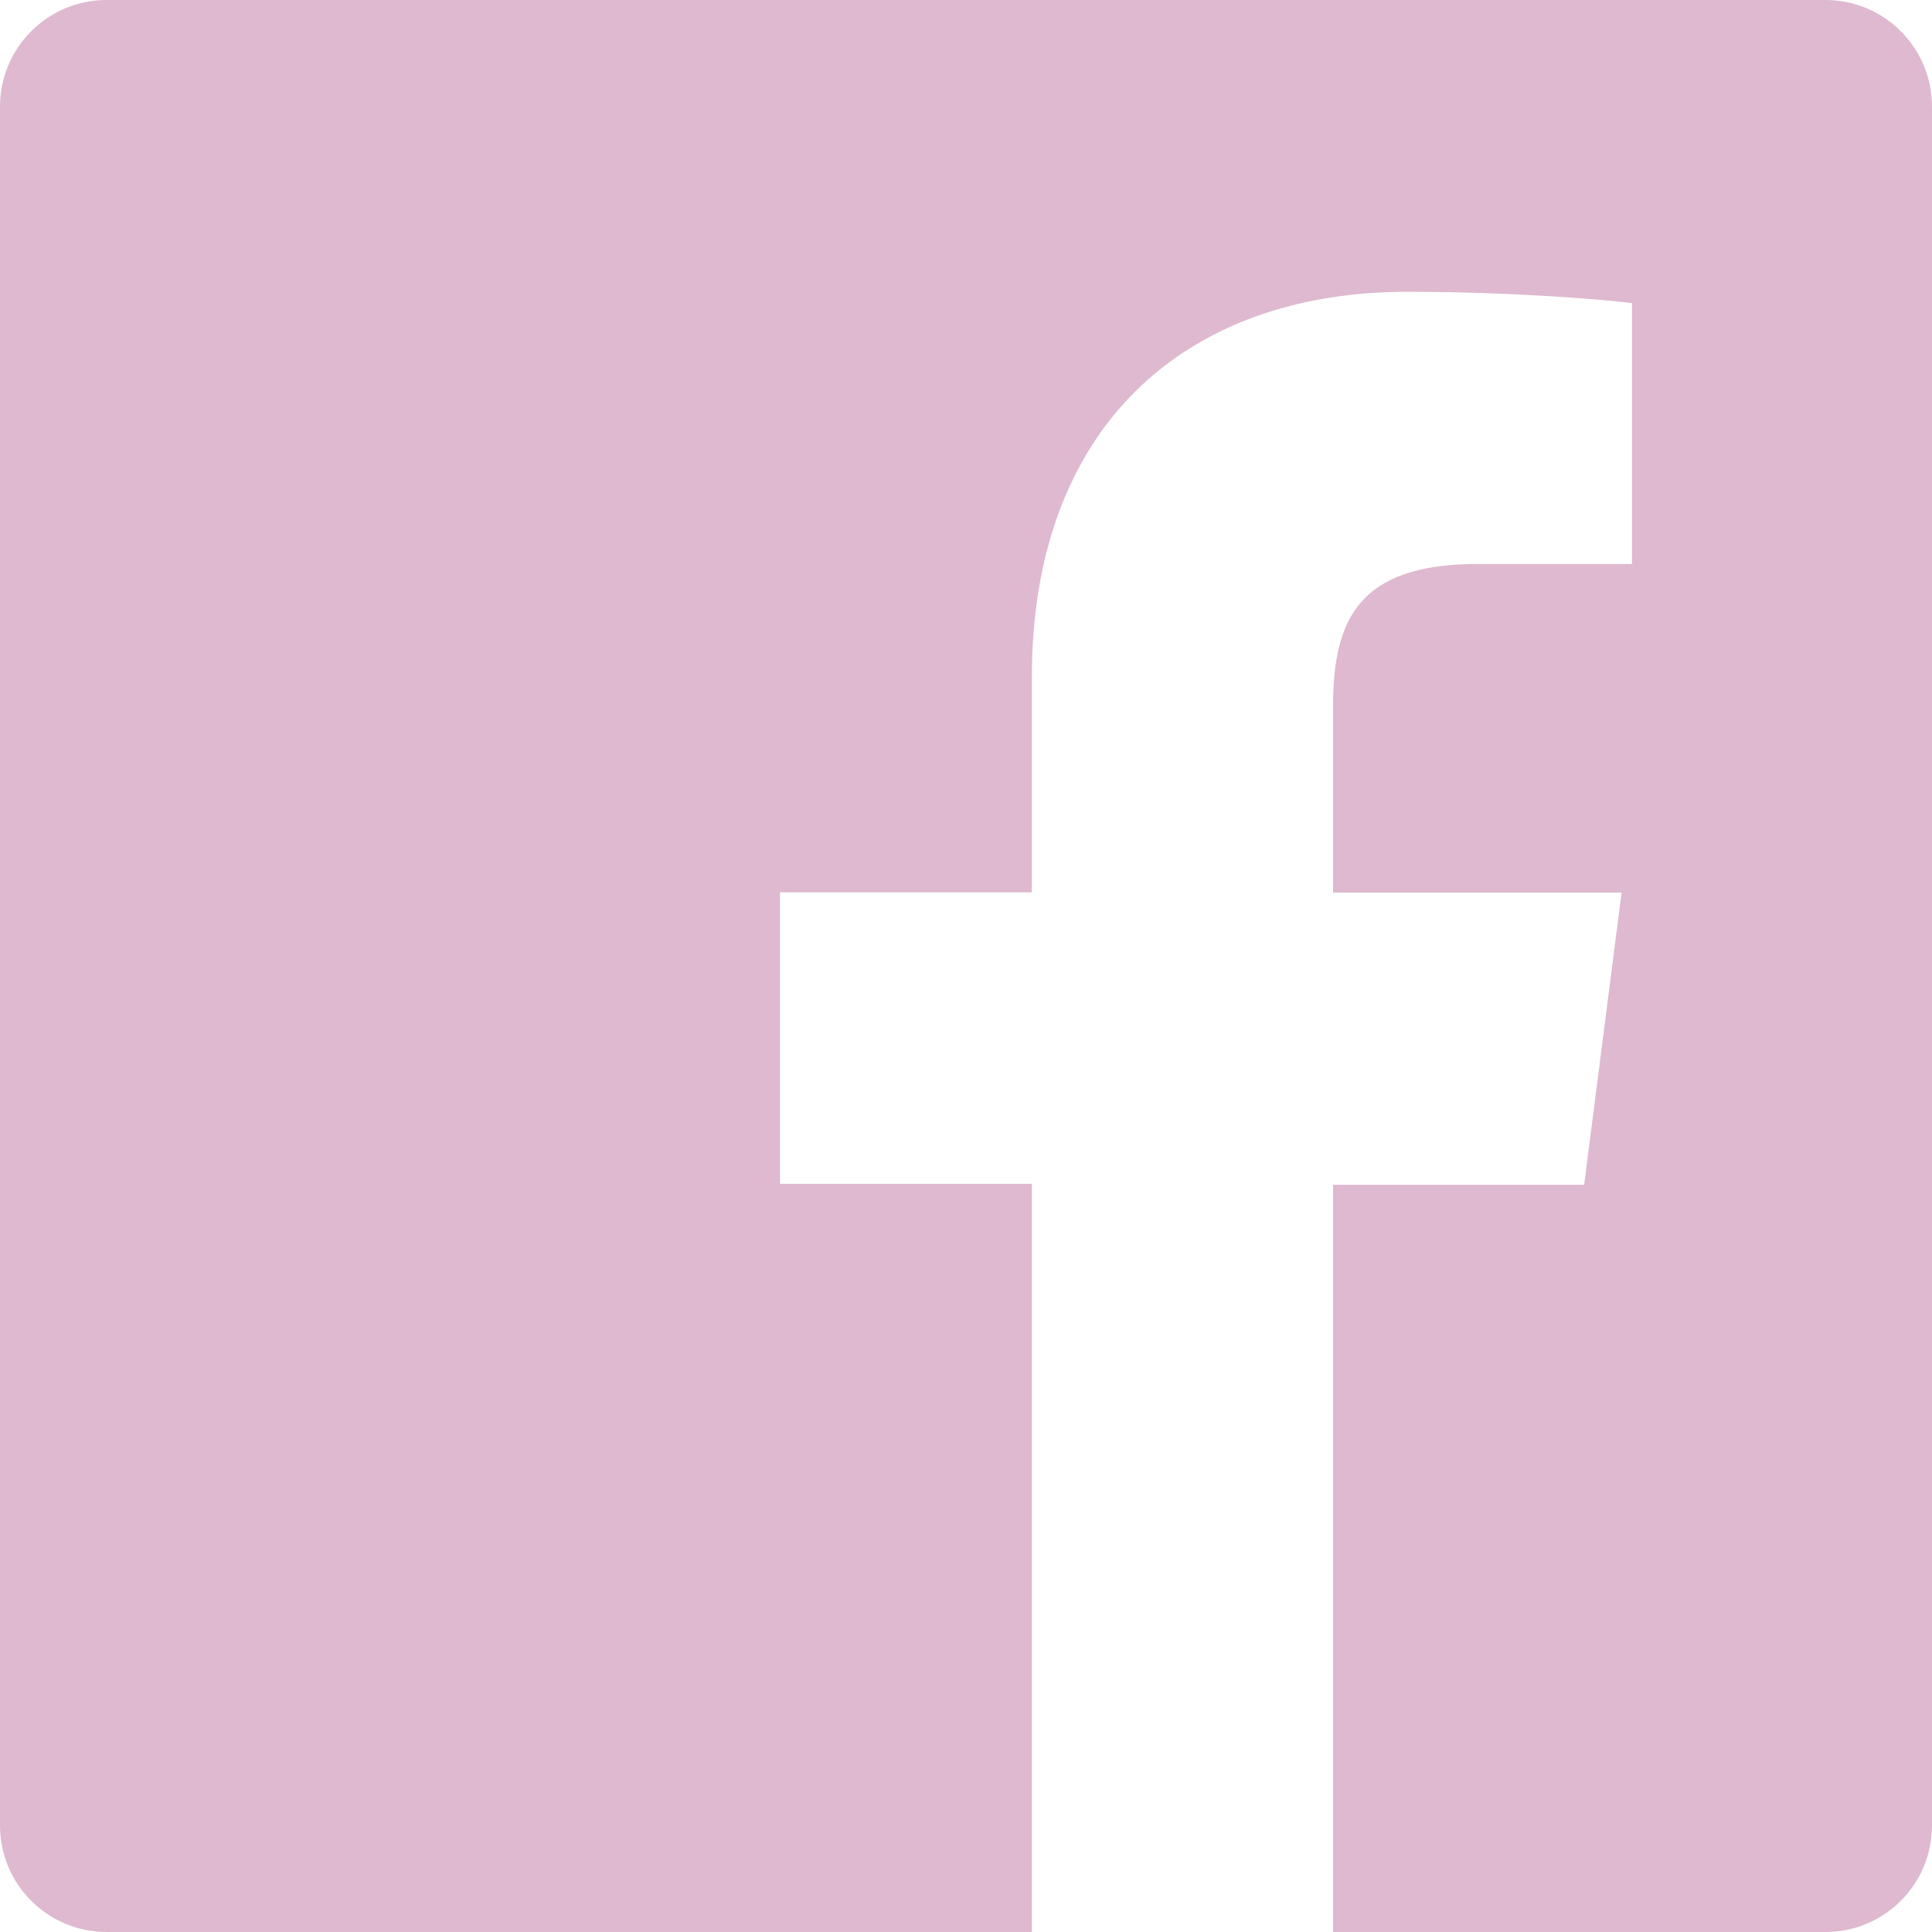
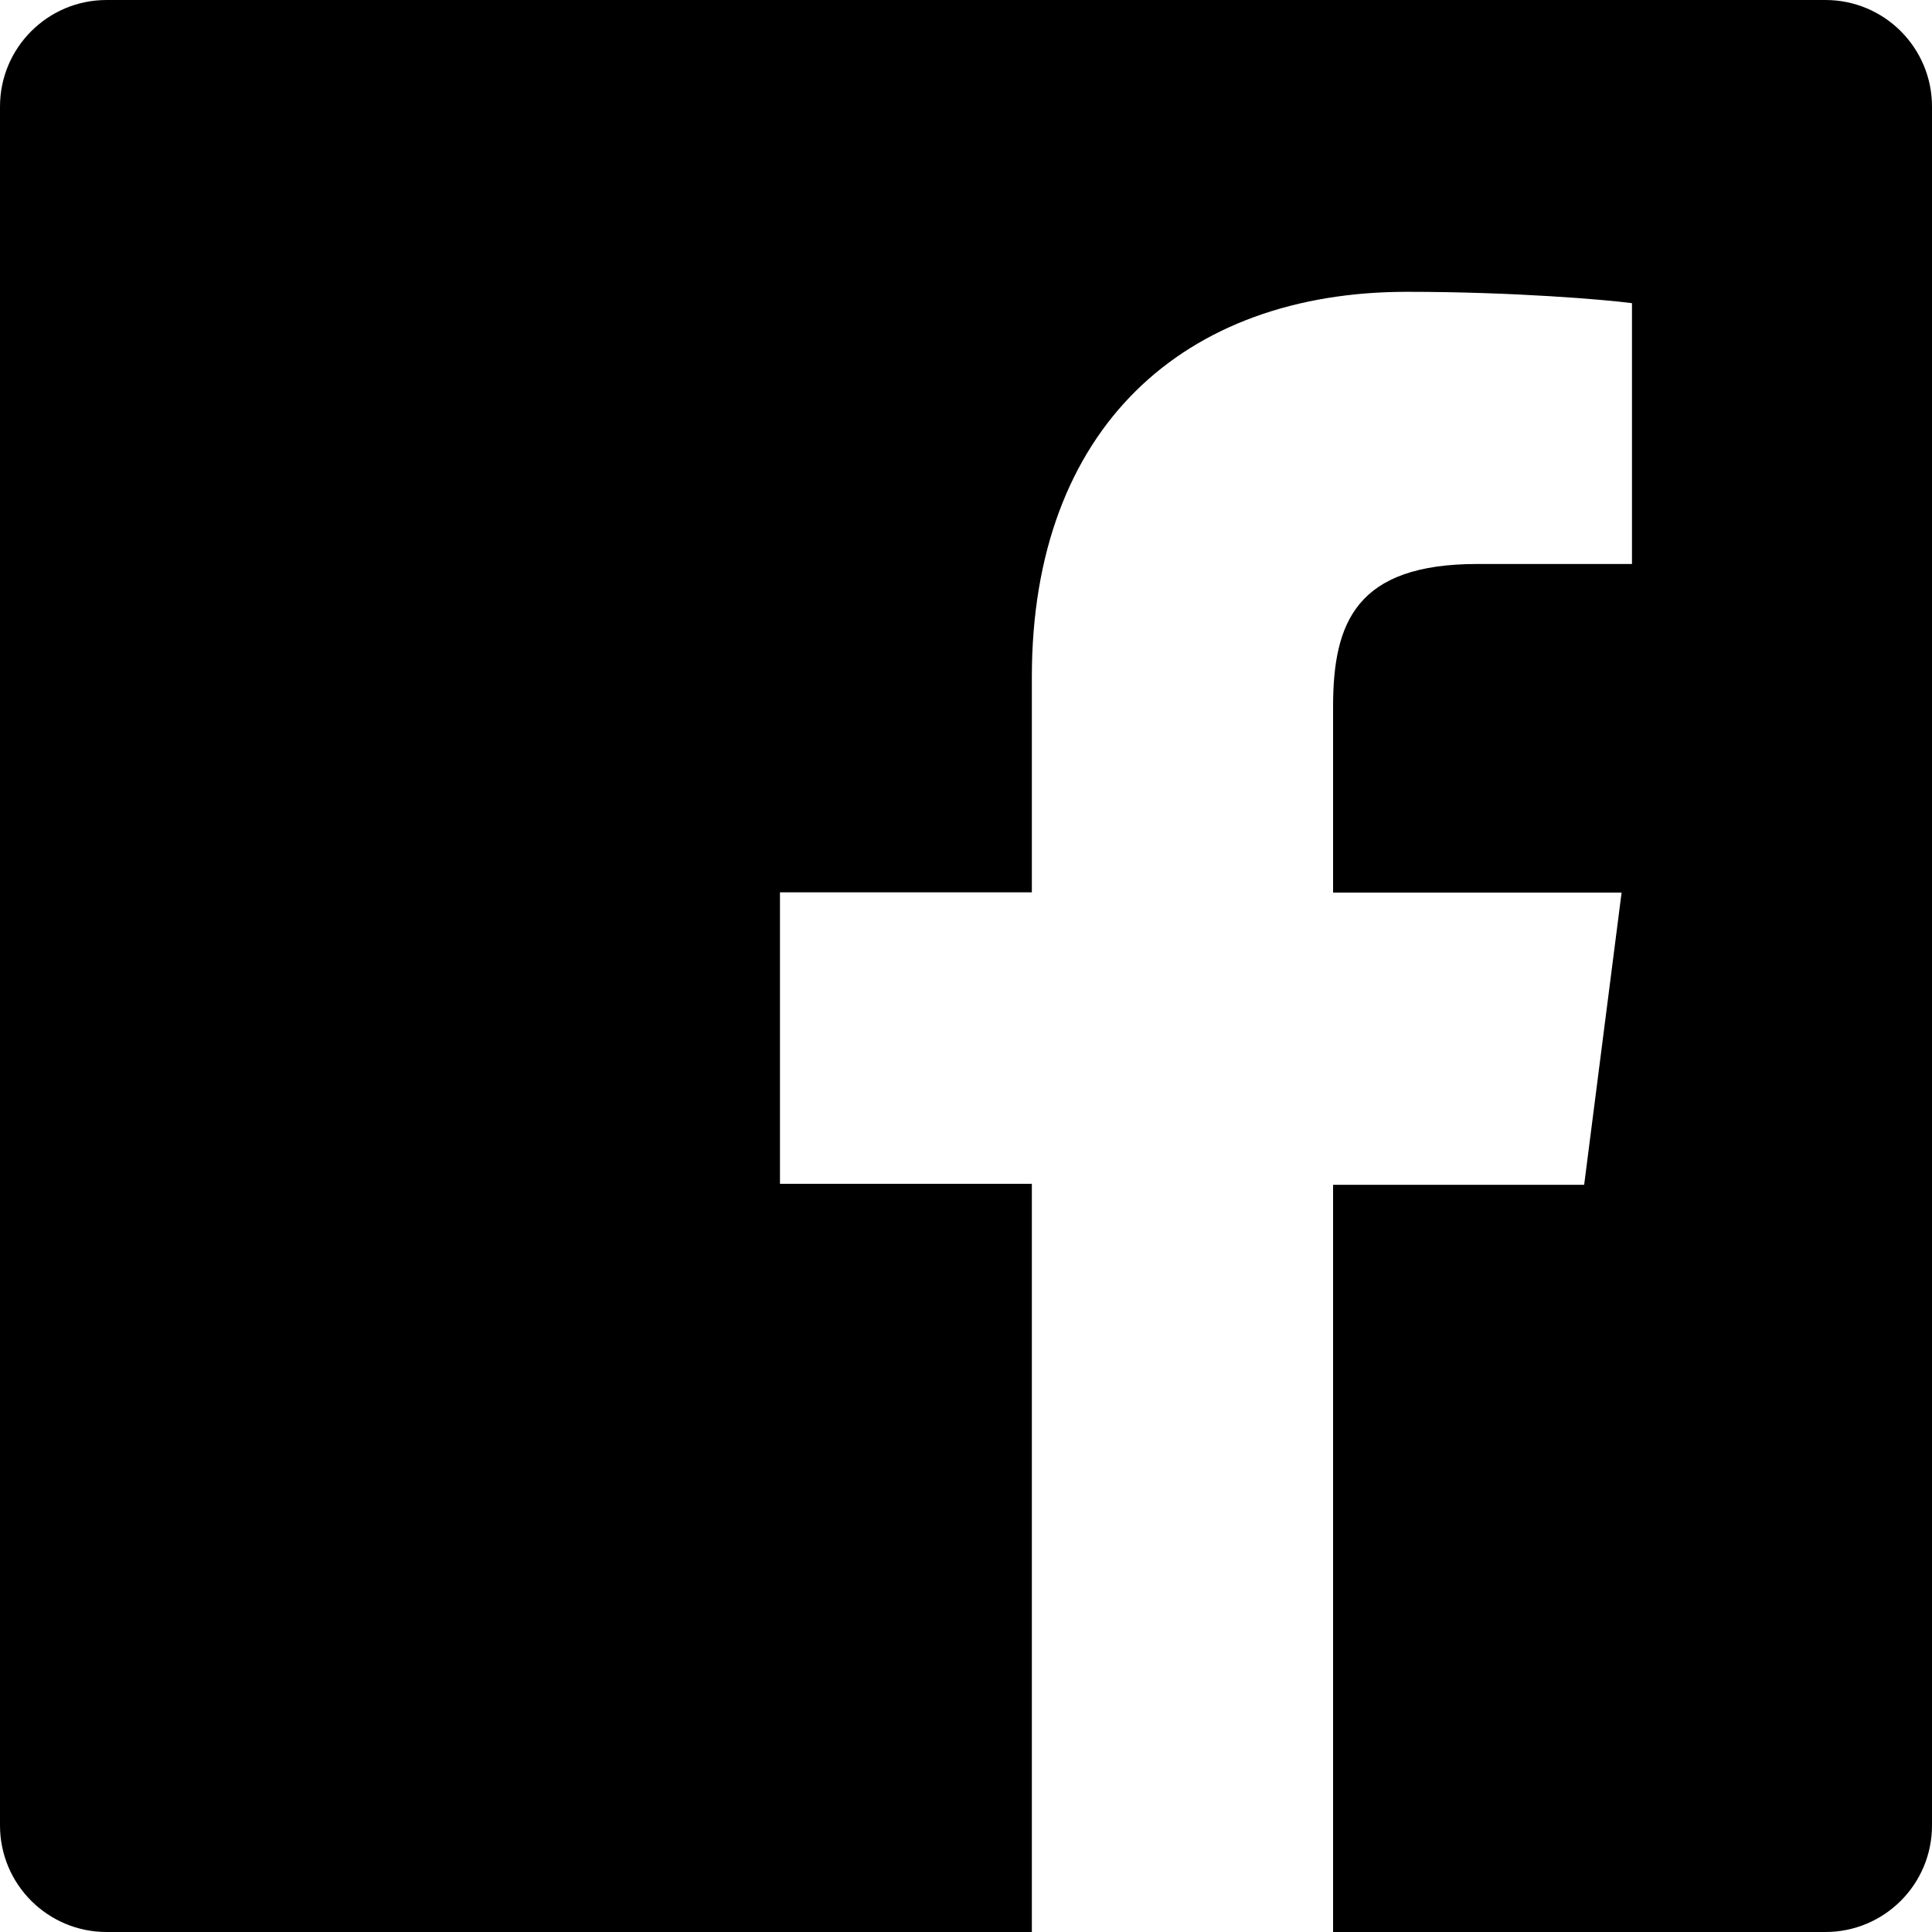
<svg xmlns="http://www.w3.org/2000/svg" aria-labelledby="simpleicons-facebook-icon" viewBox="0 0 24 24">
-   <path fill="#DEB9CF" d="M22.676 0H1.324C.593 0 0 .593 0 1.324v21.352C0 23.408.593 24 1.324 24h11.494v-9.294H9.689v-3.621h3.129V8.41c0-3.099 1.894-4.785 4.659-4.785 1.325 0 2.464.097 2.796.141v3.24h-1.921c-1.5 0-1.792.721-1.792 1.771v2.311h3.584l-.465 3.63H16.56V24h6.115c.733 0 1.325-.592 1.325-1.324V1.324C24 .593 23.408 0 22.676 0" />
+   <path d="M22.676 0H1.324C.593 0 0 .593 0 1.324v21.352C0 23.408.593 24 1.324 24h11.494v-9.294H9.689v-3.621h3.129V8.41c0-3.099 1.894-4.785 4.659-4.785 1.325 0 2.464.097 2.796.141v3.24h-1.921c-1.5 0-1.792.721-1.792 1.771v2.311h3.584l-.465 3.63H16.56V24h6.115c.733 0 1.325-.592 1.325-1.324V1.324C24 .593 23.408 0 22.676 0" />
</svg>
